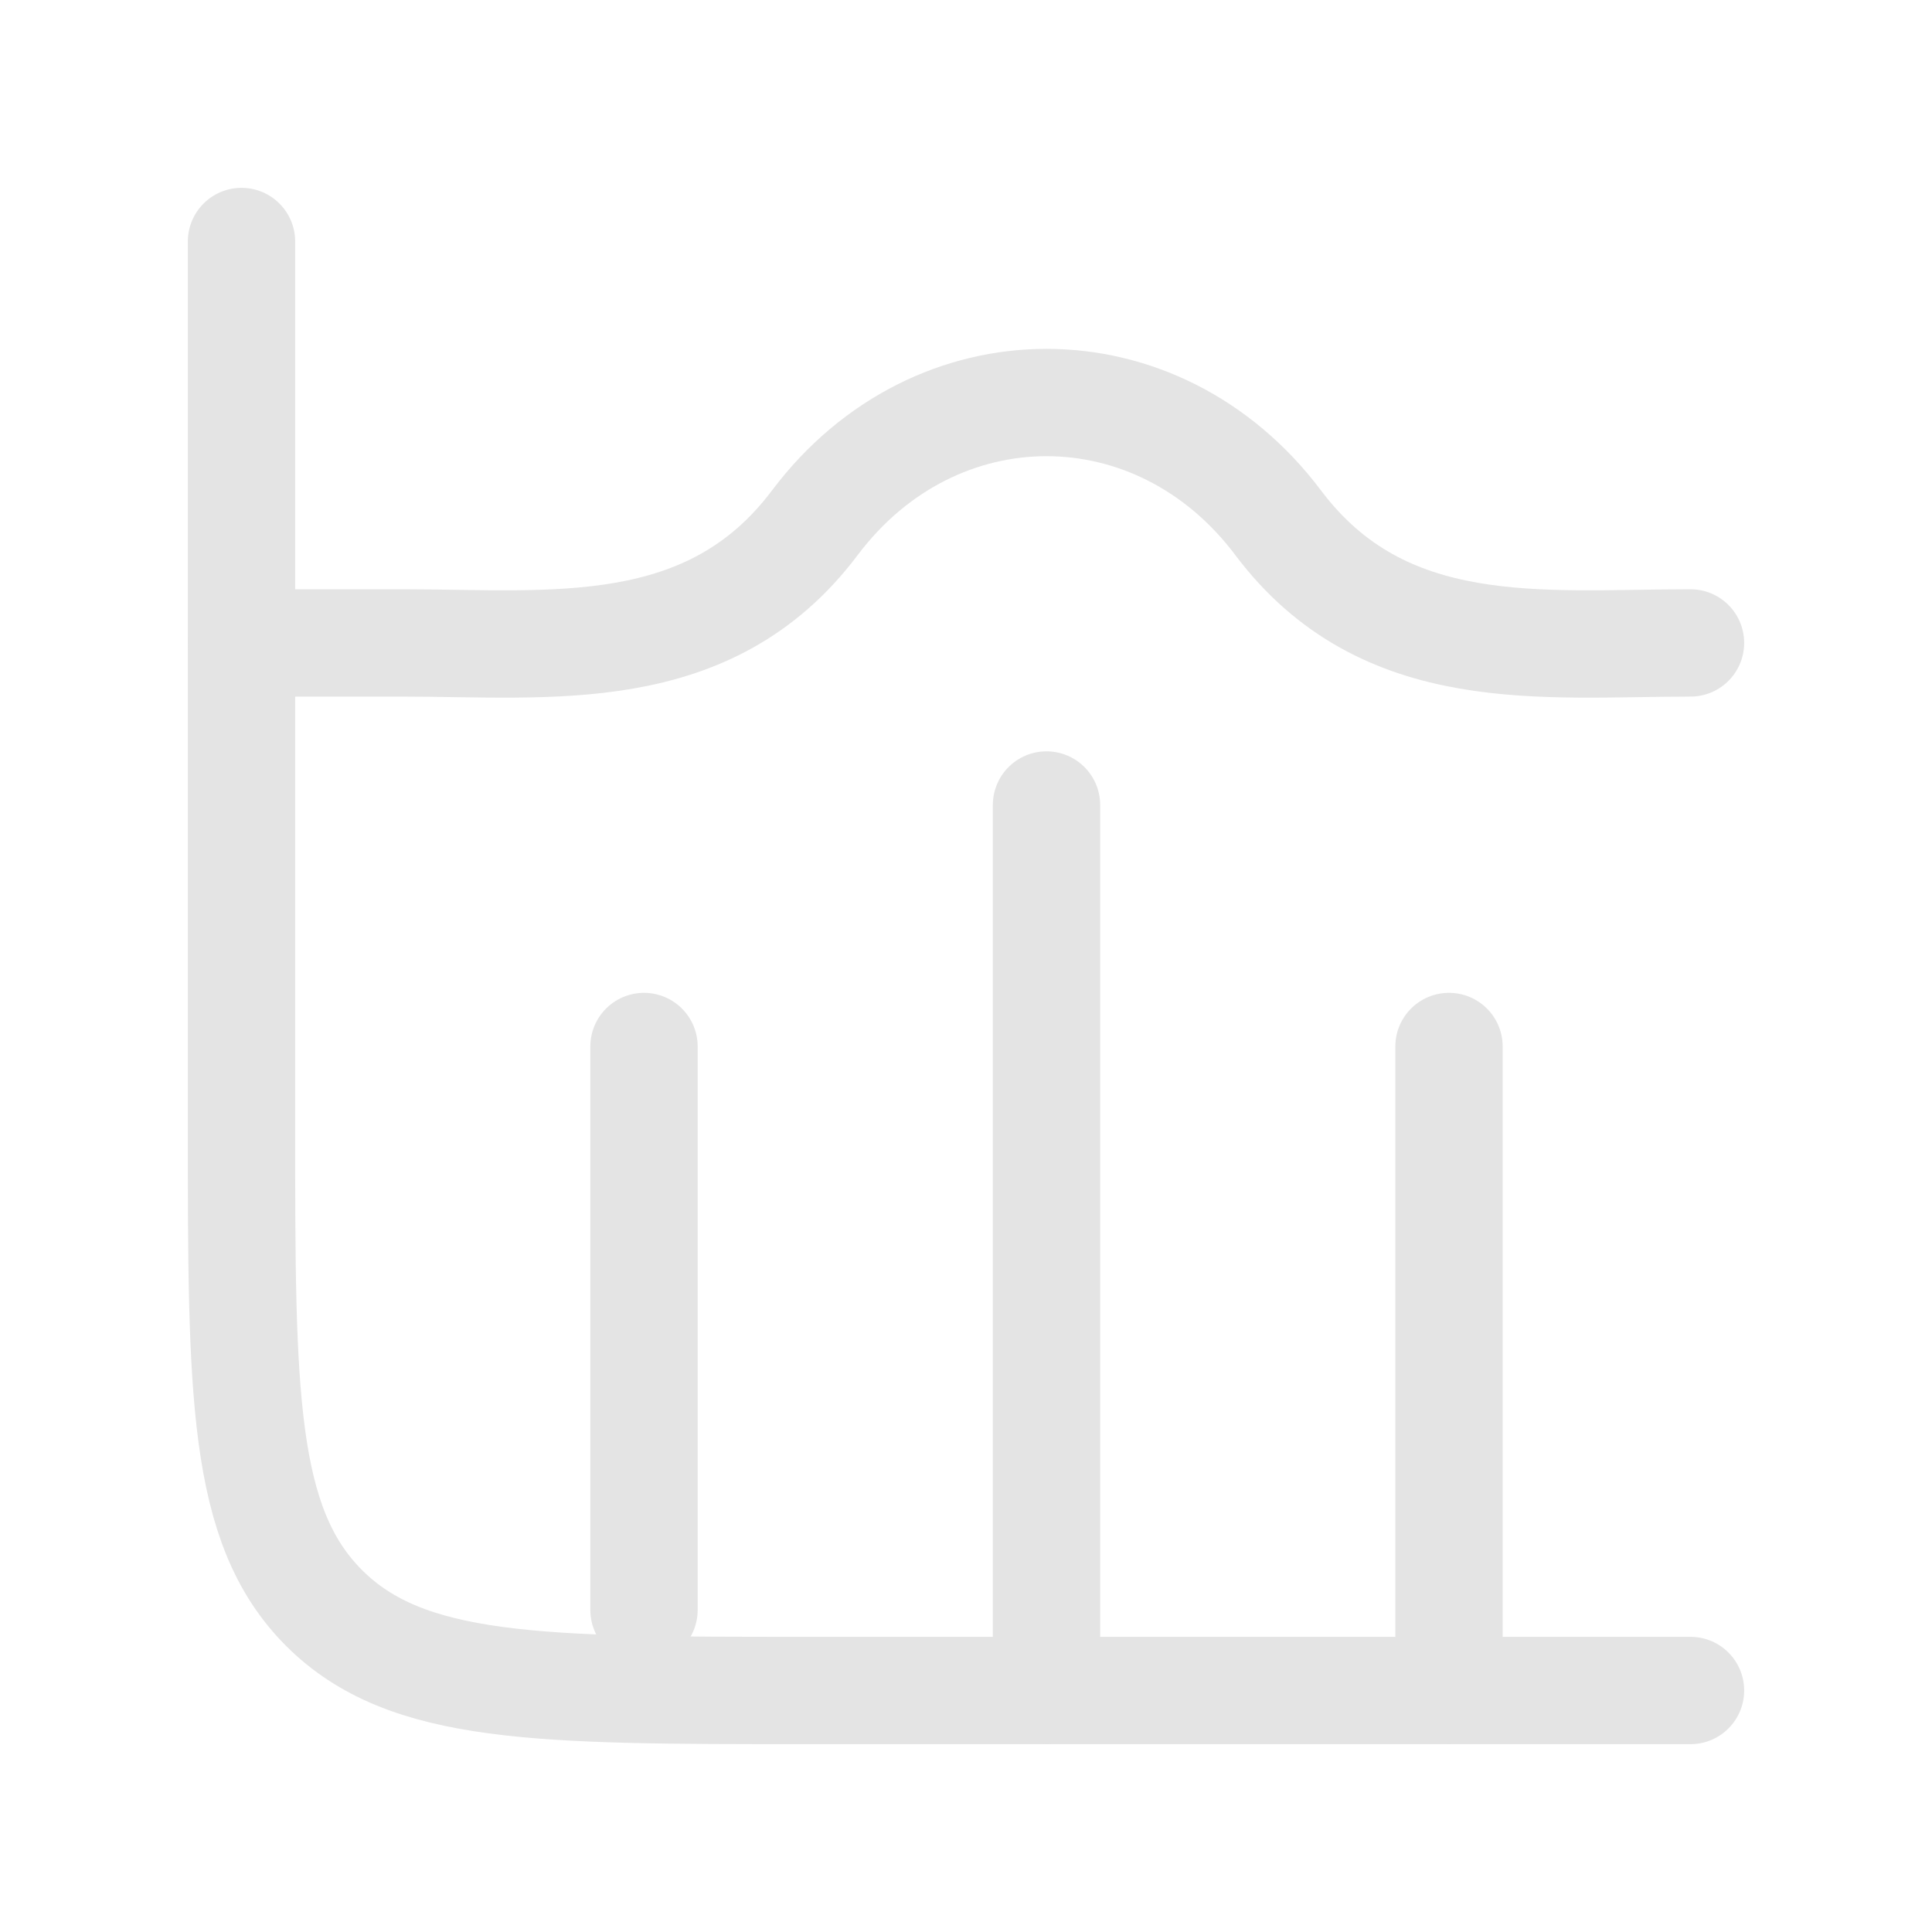
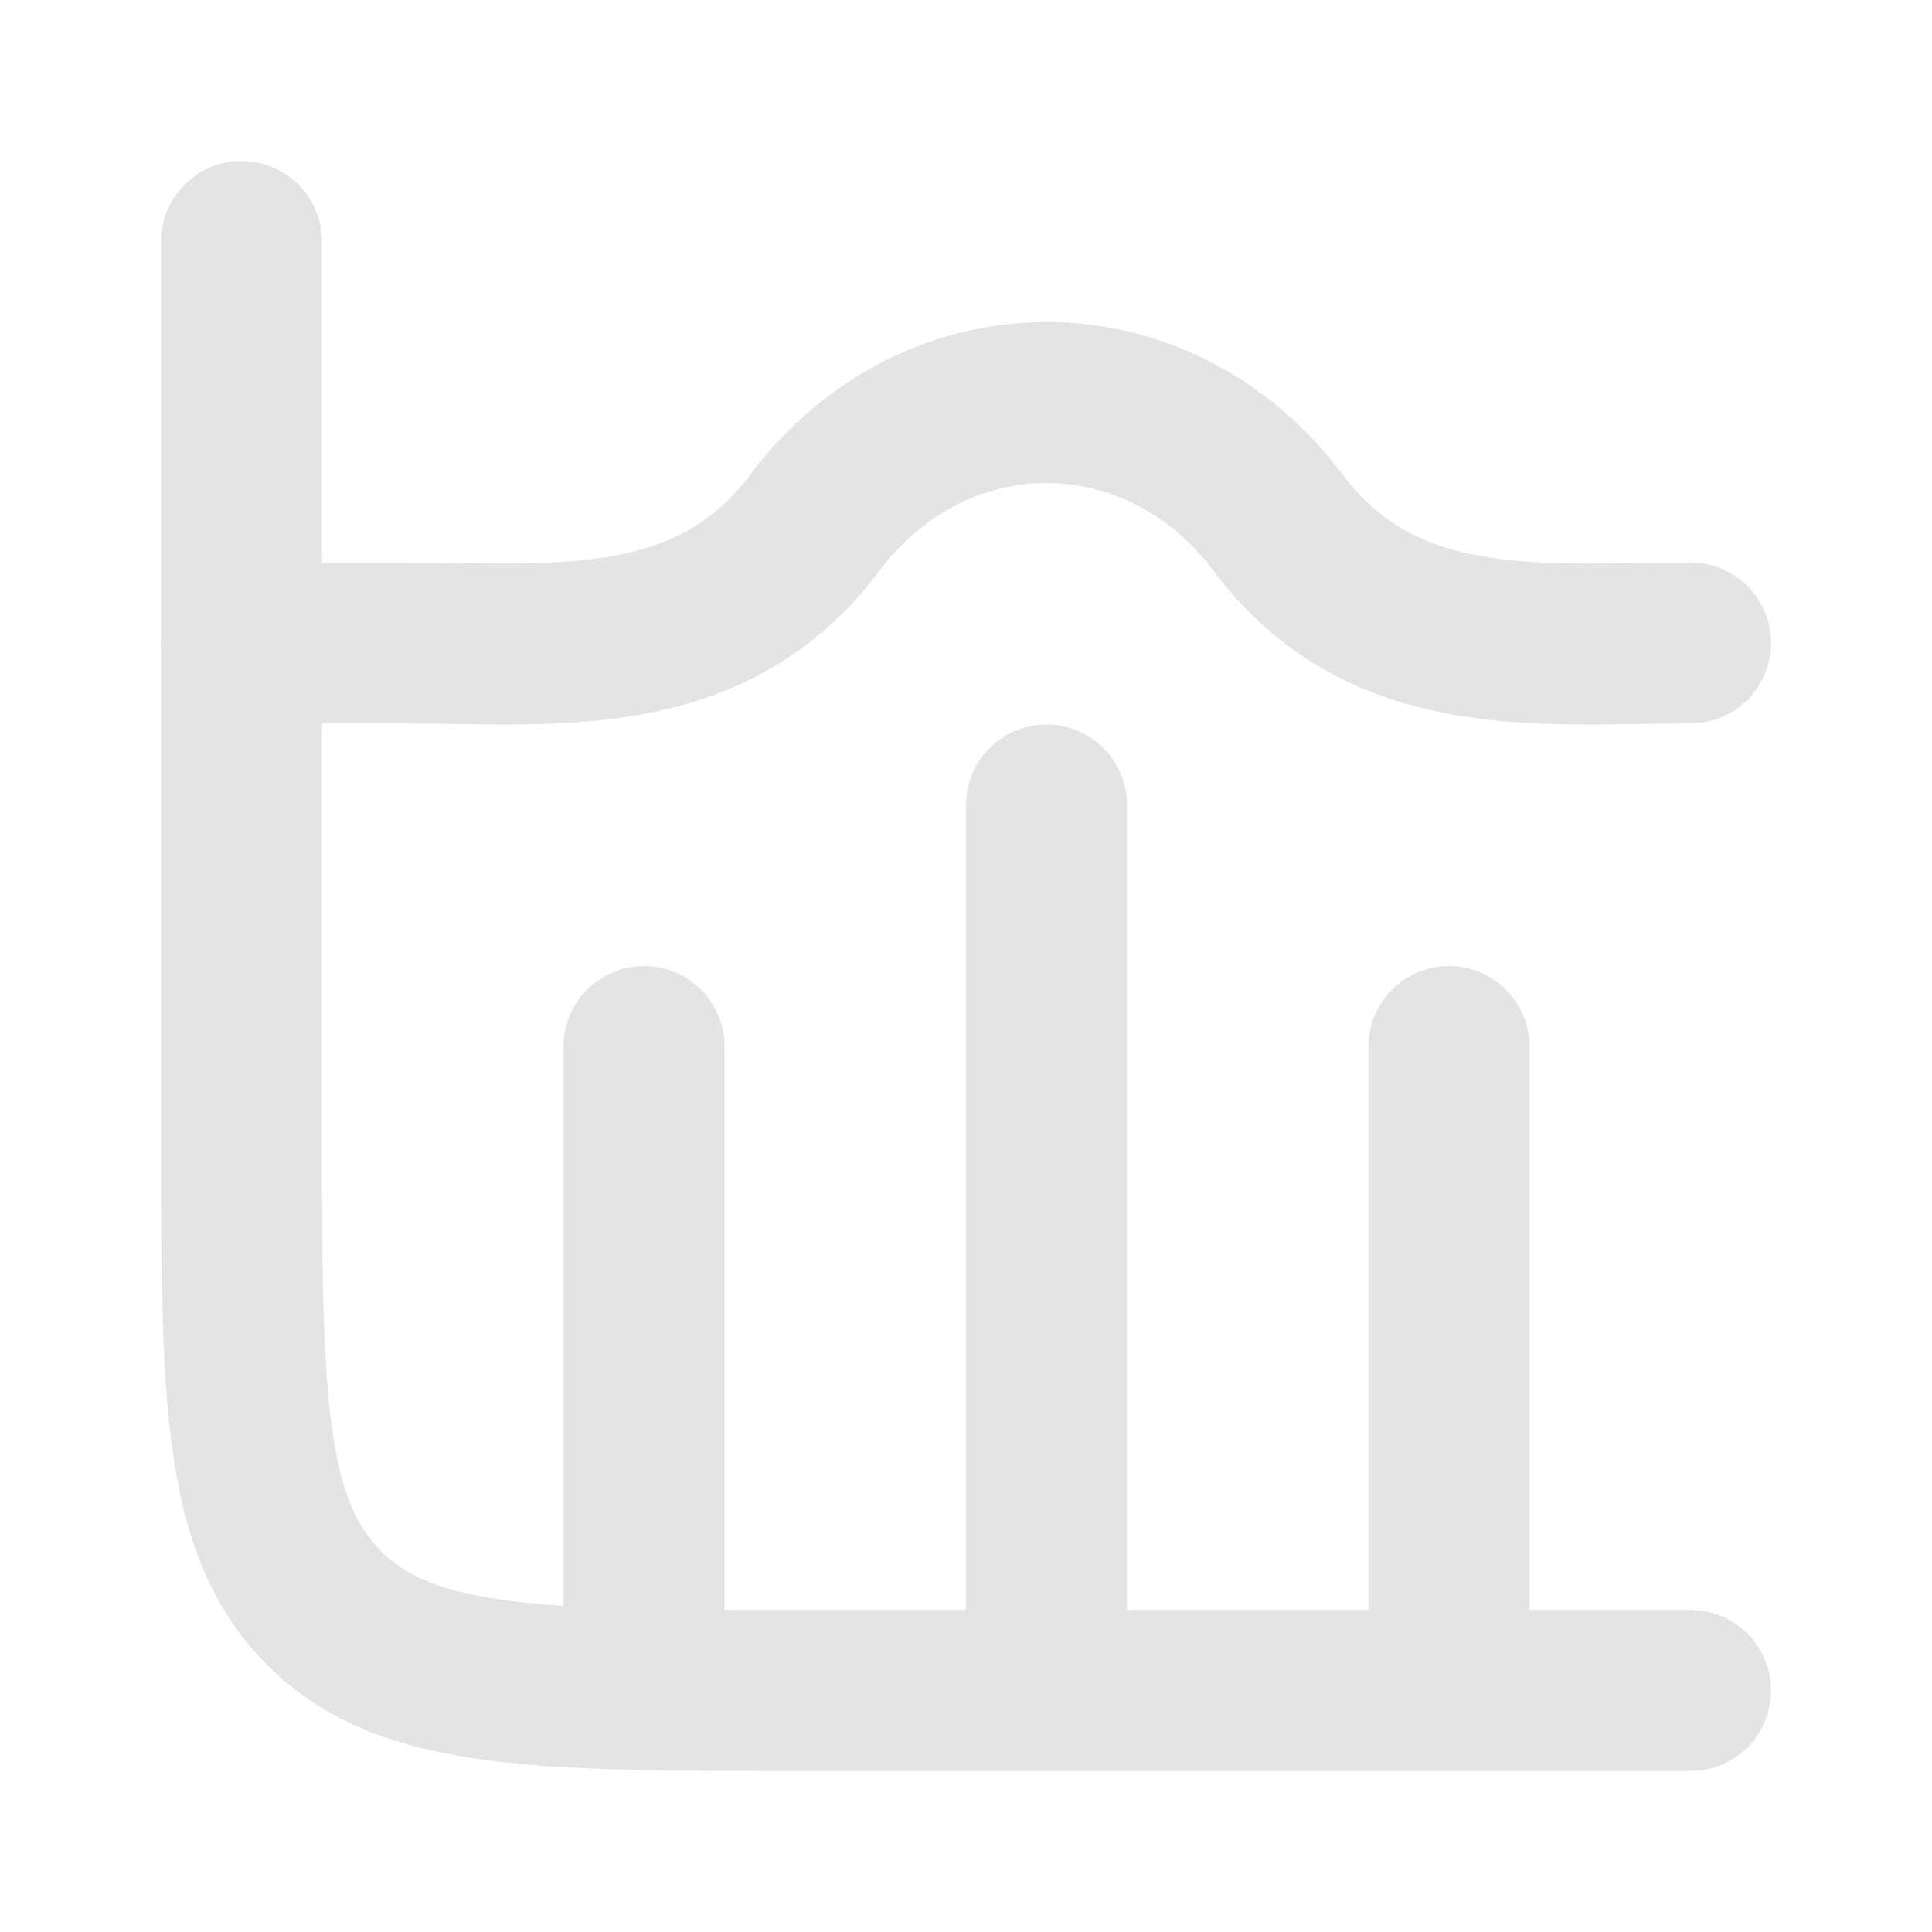
- <svg xmlns="http://www.w3.org/2000/svg" preserveAspectRatio="none" overflow="visible" style="display: block;" width="18" height="18" viewBox="0 0 18 18" fill="none">
+ <svg xmlns="http://www.w3.org/2000/svg" stroke-width="1.5" preserveAspectRatio="none" overflow="visible" style="display: block;" width="18" height="18" viewBox="0 0 18 18" fill="none">
  <g id="Hugeicons / ChartHistogramIcon / Stroke Rounded">
    <path id="Vector" d="M15.75 15.75H7.5C5.025 15.75 3.788 15.75 3.019 14.981C2.25 14.212 2.25 12.975 2.25 10.5V2.25" stroke-linecap="round" stroke="#E4E4E4" />
    <path id="Vector_2" d="M9.75 7.5V15.75" stroke-linecap="round" stroke-linejoin="round" stroke="#E4E4E4" />
    <path id="Vector_3" d="M13.5 9.75V15.75" stroke-linecap="round" stroke-linejoin="round" stroke="#E4E4E4" />
    <path id="Vector_4" d="M6 9.75V15" stroke-linecap="round" stroke-linejoin="round" stroke="#E4E4E4" />
    <path id="Vector_5" d="M15.75 5.99C14.37 5.99 12.894 6.182 11.908 4.87C10.785 3.377 8.715 3.377 7.592 4.87C6.606 6.182 5.13 5.99 3.75 5.99H2.25" stroke-linecap="round" stroke-linejoin="round" stroke="#E4E4E4" />
  </g>
</svg>
